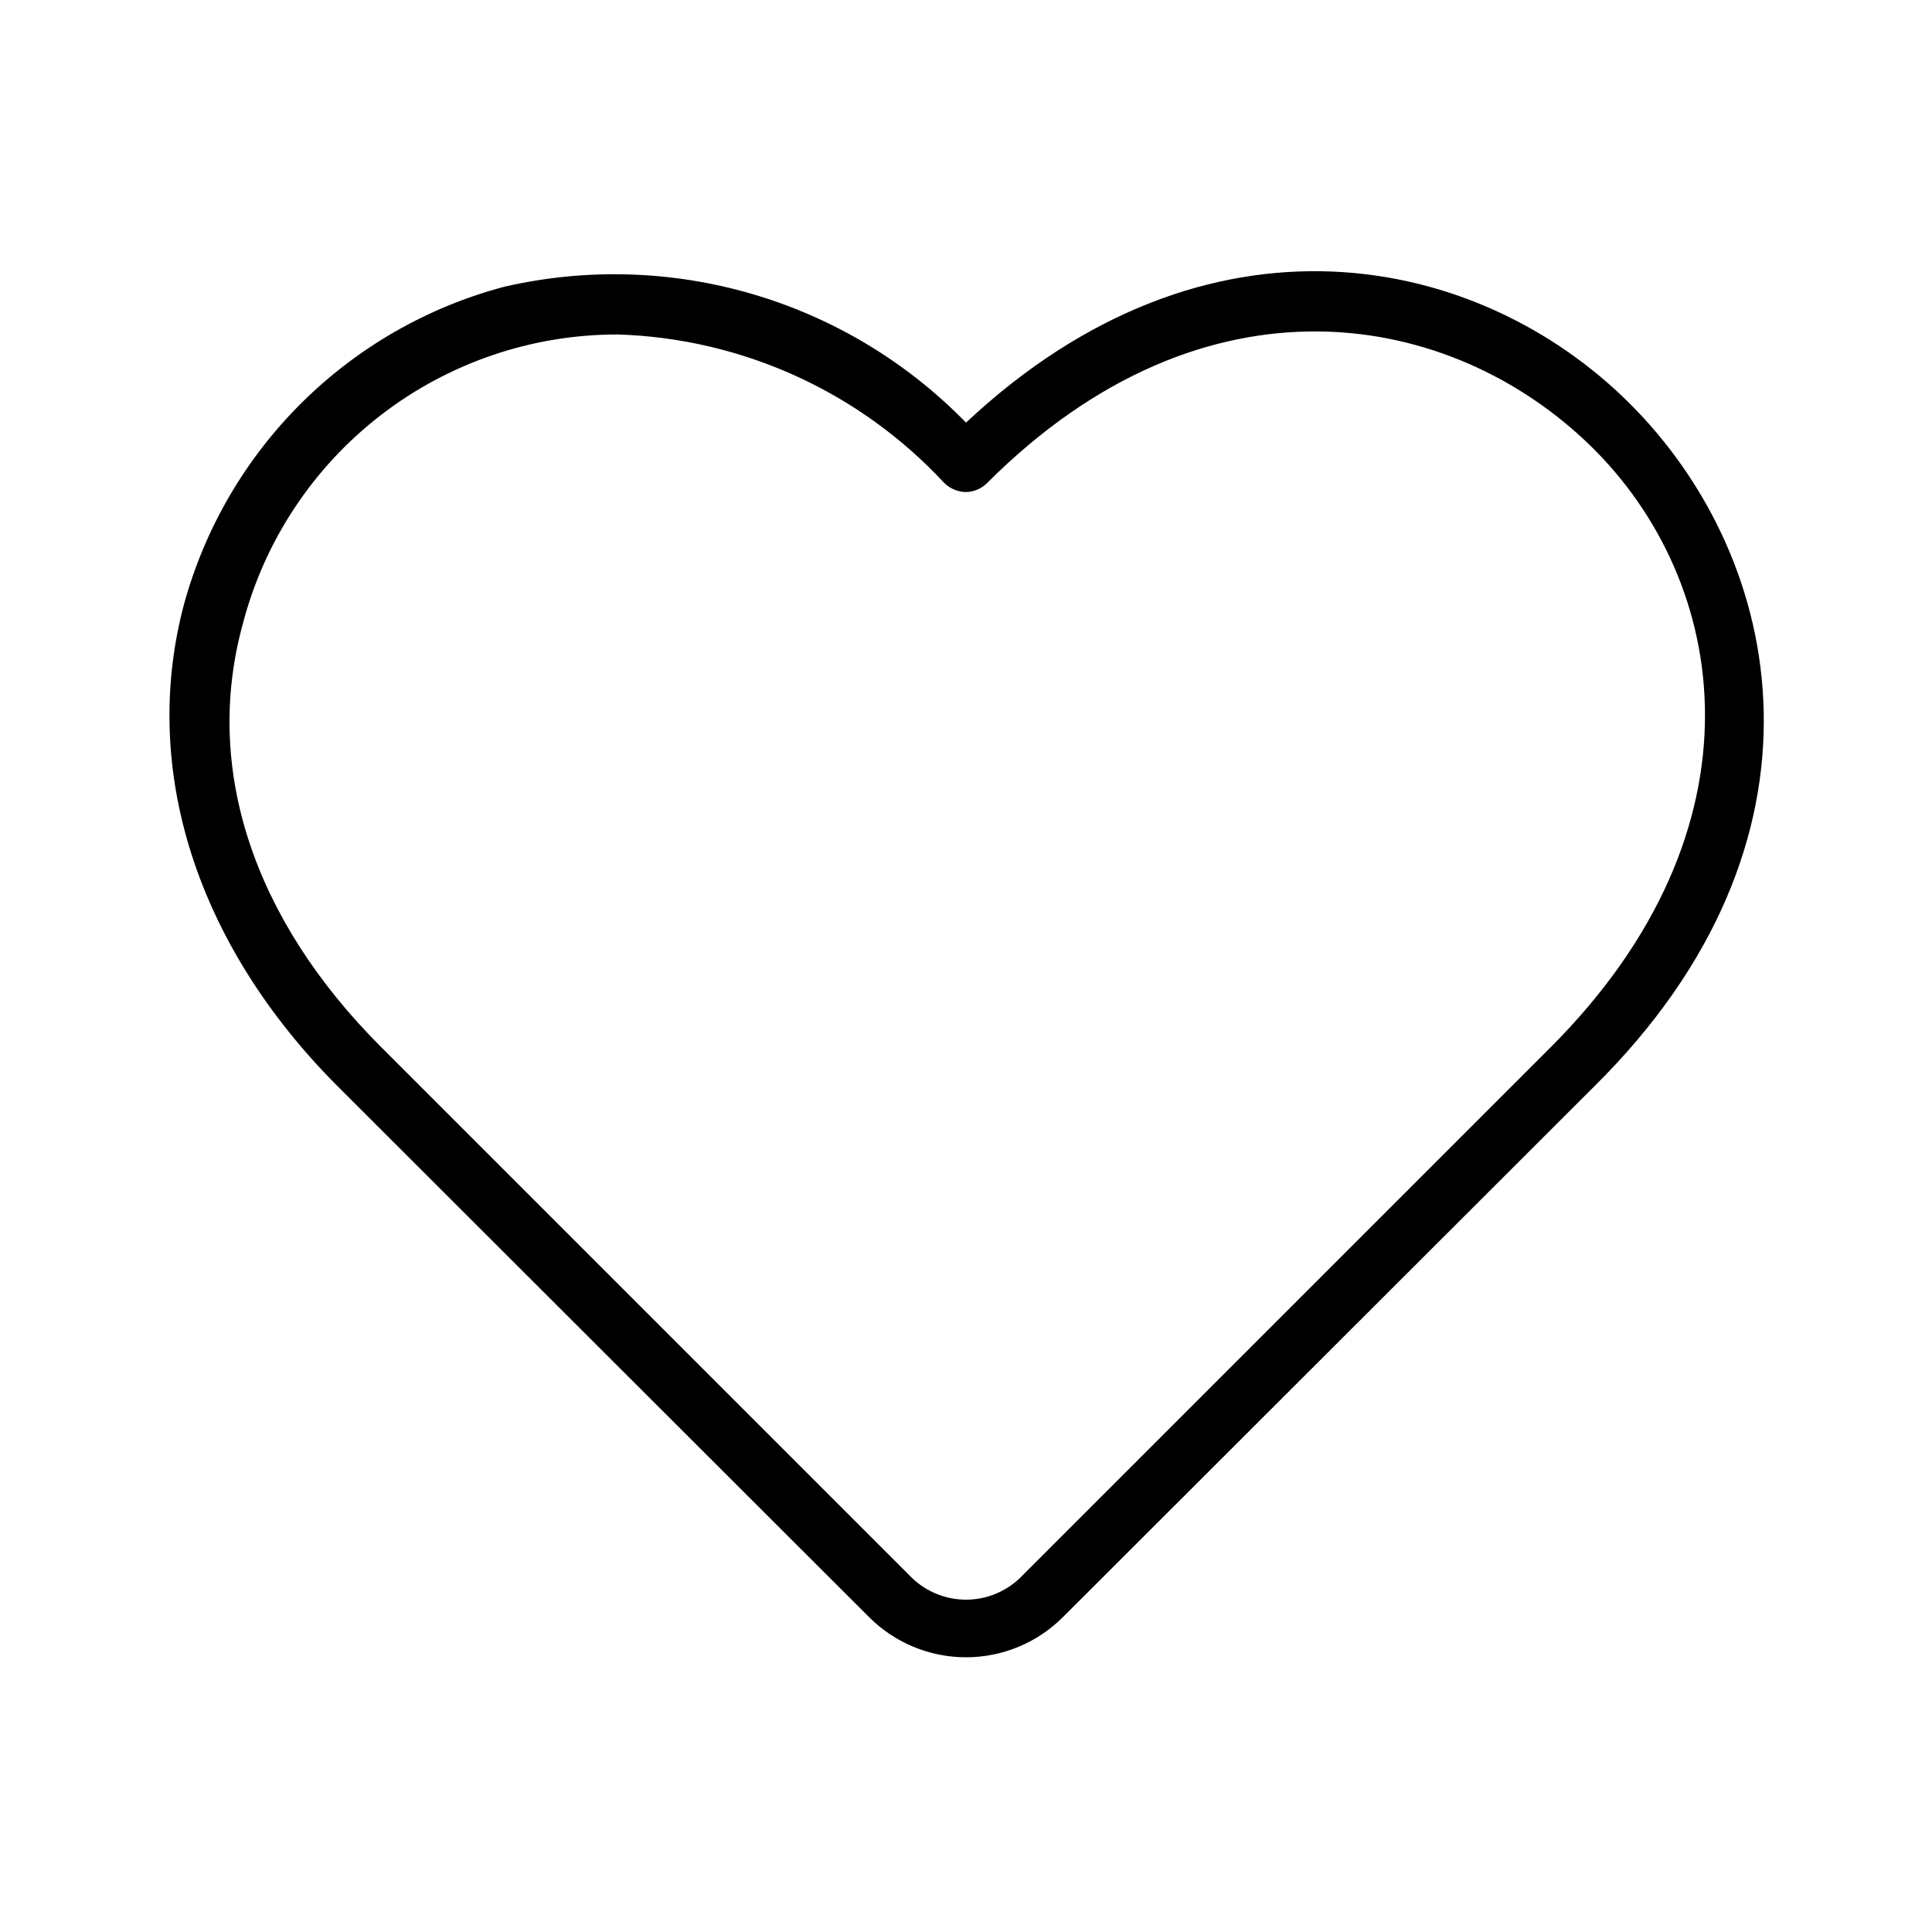
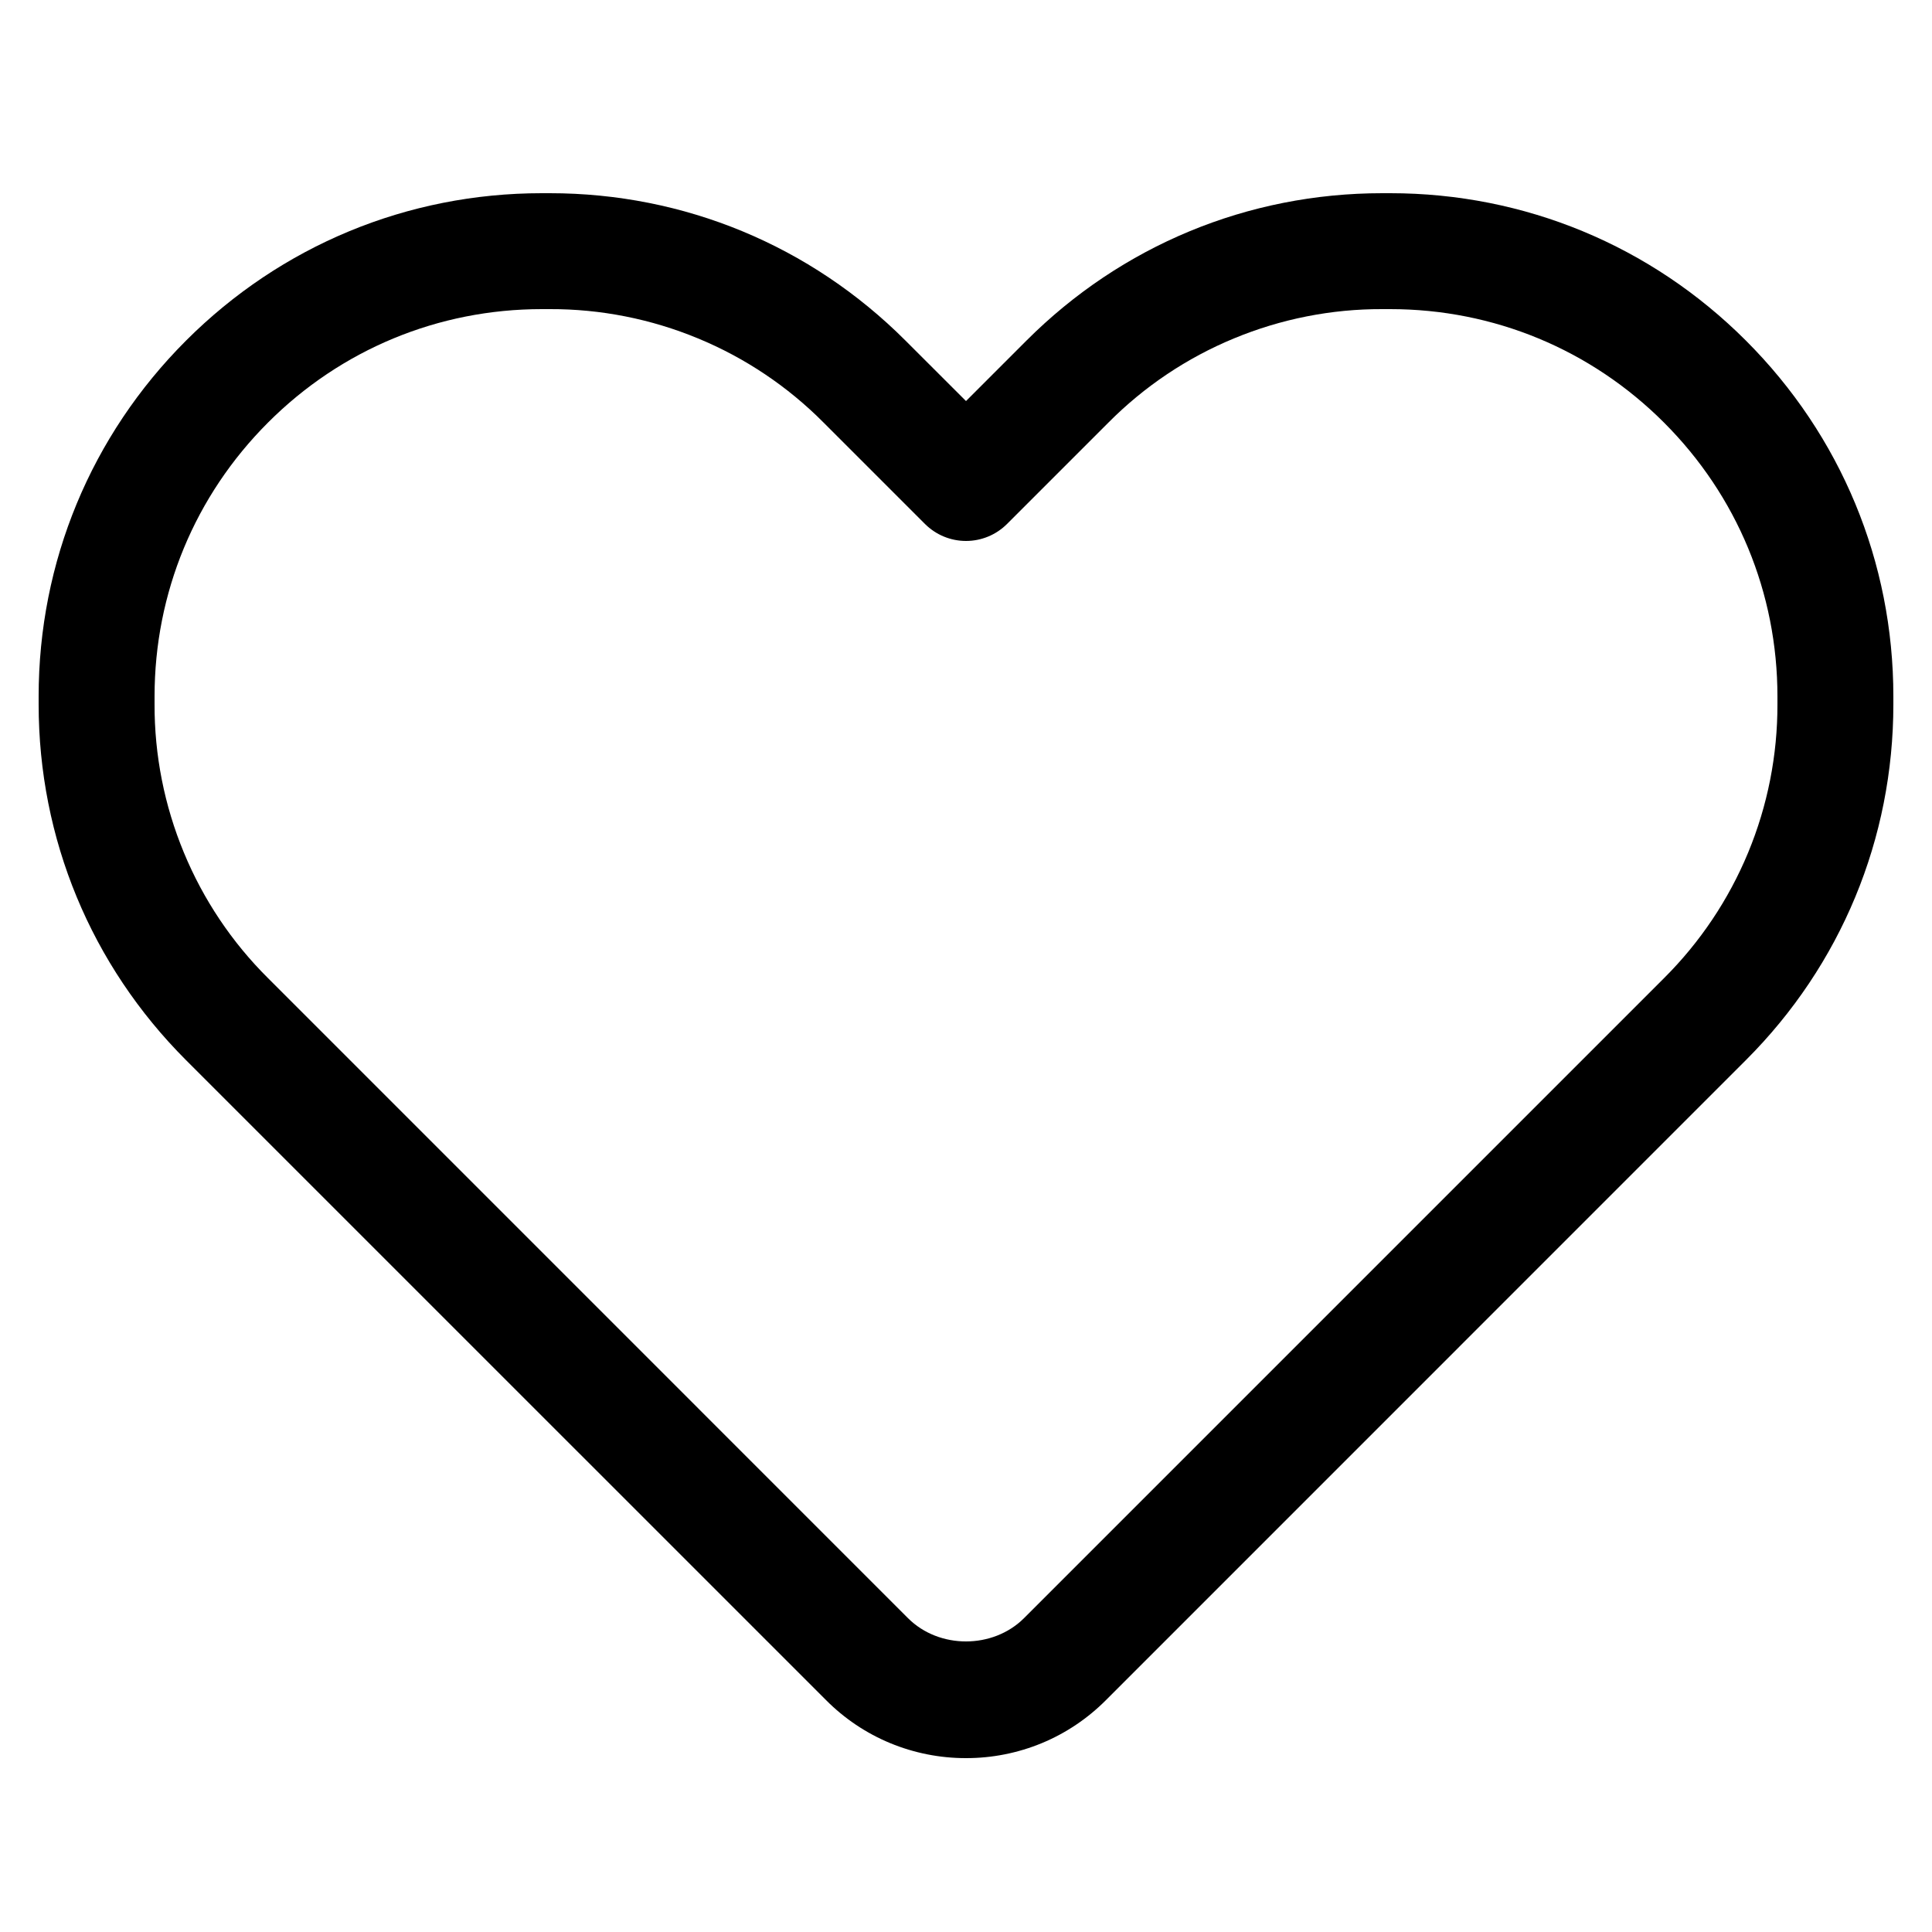
- <svg xmlns="http://www.w3.org/2000/svg" width="512" height="512" viewBox="0 0 512 512" fill="none">
-   <path d="M432 107.04C391.84 66.88 320 52 256 112C240.408 95.991 220.955 84.269 199.517 77.963C178.078 71.658 155.376 70.981 133.6 76C113.358 81.371 94.877 91.953 79.998 106.691C65.119 121.43 54.363 139.81 48.8 160C37.12 203.68 52 250.4 89.6 288L230.24 428.48C233.615 431.876 237.629 434.571 242.05 436.41C246.471 438.249 251.212 439.196 256 439.196C260.788 439.196 265.529 438.249 269.95 436.41C274.371 434.571 278.384 431.876 281.76 428.48L422.4 288C488.16 223.04 473.44 148.48 432 107.04ZM411.04 277.44L270.4 418.08C266.546 421.833 261.379 423.933 256 423.933C250.621 423.933 245.454 421.833 241.6 418.08L100.96 277.44C66.88 243.36 53.92 203.36 64.32 165.44C70.029 143.438 82.886 123.956 100.871 110.054C118.856 96.153 140.949 88.621 163.68 88.64C179.996 89.139 196.05 92.876 210.91 99.632C225.77 106.389 239.139 116.032 250.24 128C251.785 129.503 253.845 130.361 256 130.4C258.106 130.353 260.113 129.493 261.6 128C319.68 69.92 384.8 82.24 421.6 118.24C458.4 154.24 468.96 219.36 411.04 277.44Z" fill="black" />
+ <svg xmlns="http://www.w3.org/2000/svg" width="36" height="36" viewBox="0 0 36 36" fill="none">
+   <path d="M18 32.76C17.516 32.761 17.036 32.666 16.588 32.481C16.141 32.296 15.735 32.024 15.393 31.68L3.466 19.754C1.696 17.983 0.72 15.628 0.72 13.123V12.977C0.72 10.472 1.696 8.117 3.466 6.347C5.237 4.576 7.592 3.6 10.096 3.6H10.244C12.748 3.6 15.103 4.576 16.873 6.347L18 7.473L19.126 6.347C20.897 4.576 23.252 3.6 25.756 3.6H25.904C28.408 3.6 30.763 4.576 32.533 6.347C34.304 8.117 35.28 10.472 35.28 12.977V13.123C35.28 15.628 34.304 17.983 32.533 19.753L20.607 31.68C20.265 32.023 19.859 32.296 19.412 32.481C18.964 32.666 18.484 32.761 18 32.76ZM16.92 30.153C17.499 30.731 18.502 30.729 19.08 30.153L31.006 18.227C31.678 17.558 32.211 16.763 32.574 15.887C32.937 15.011 33.122 14.072 33.12 13.123V12.977C33.12 11.049 32.369 9.237 31.006 7.874C29.644 6.511 27.831 5.76 25.904 5.76H25.756C24.808 5.757 23.869 5.943 22.993 6.306C22.117 6.668 21.322 7.201 20.654 7.874L18.764 9.764C18.663 9.864 18.544 9.944 18.413 9.998C18.282 10.052 18.142 10.08 18 10.08C17.858 10.08 17.718 10.052 17.587 9.998C17.456 9.944 17.337 9.864 17.236 9.764L15.346 7.874C14.678 7.201 13.883 6.668 13.007 6.306C12.131 5.943 11.192 5.757 10.244 5.76H10.096C8.169 5.76 6.356 6.51 4.994 7.874C3.631 9.237 2.88 11.049 2.88 12.977V13.123C2.877 14.071 3.063 15.01 3.426 15.886C3.788 16.762 4.321 17.558 4.994 18.226L16.92 30.153Z" fill="black" />
</svg>
